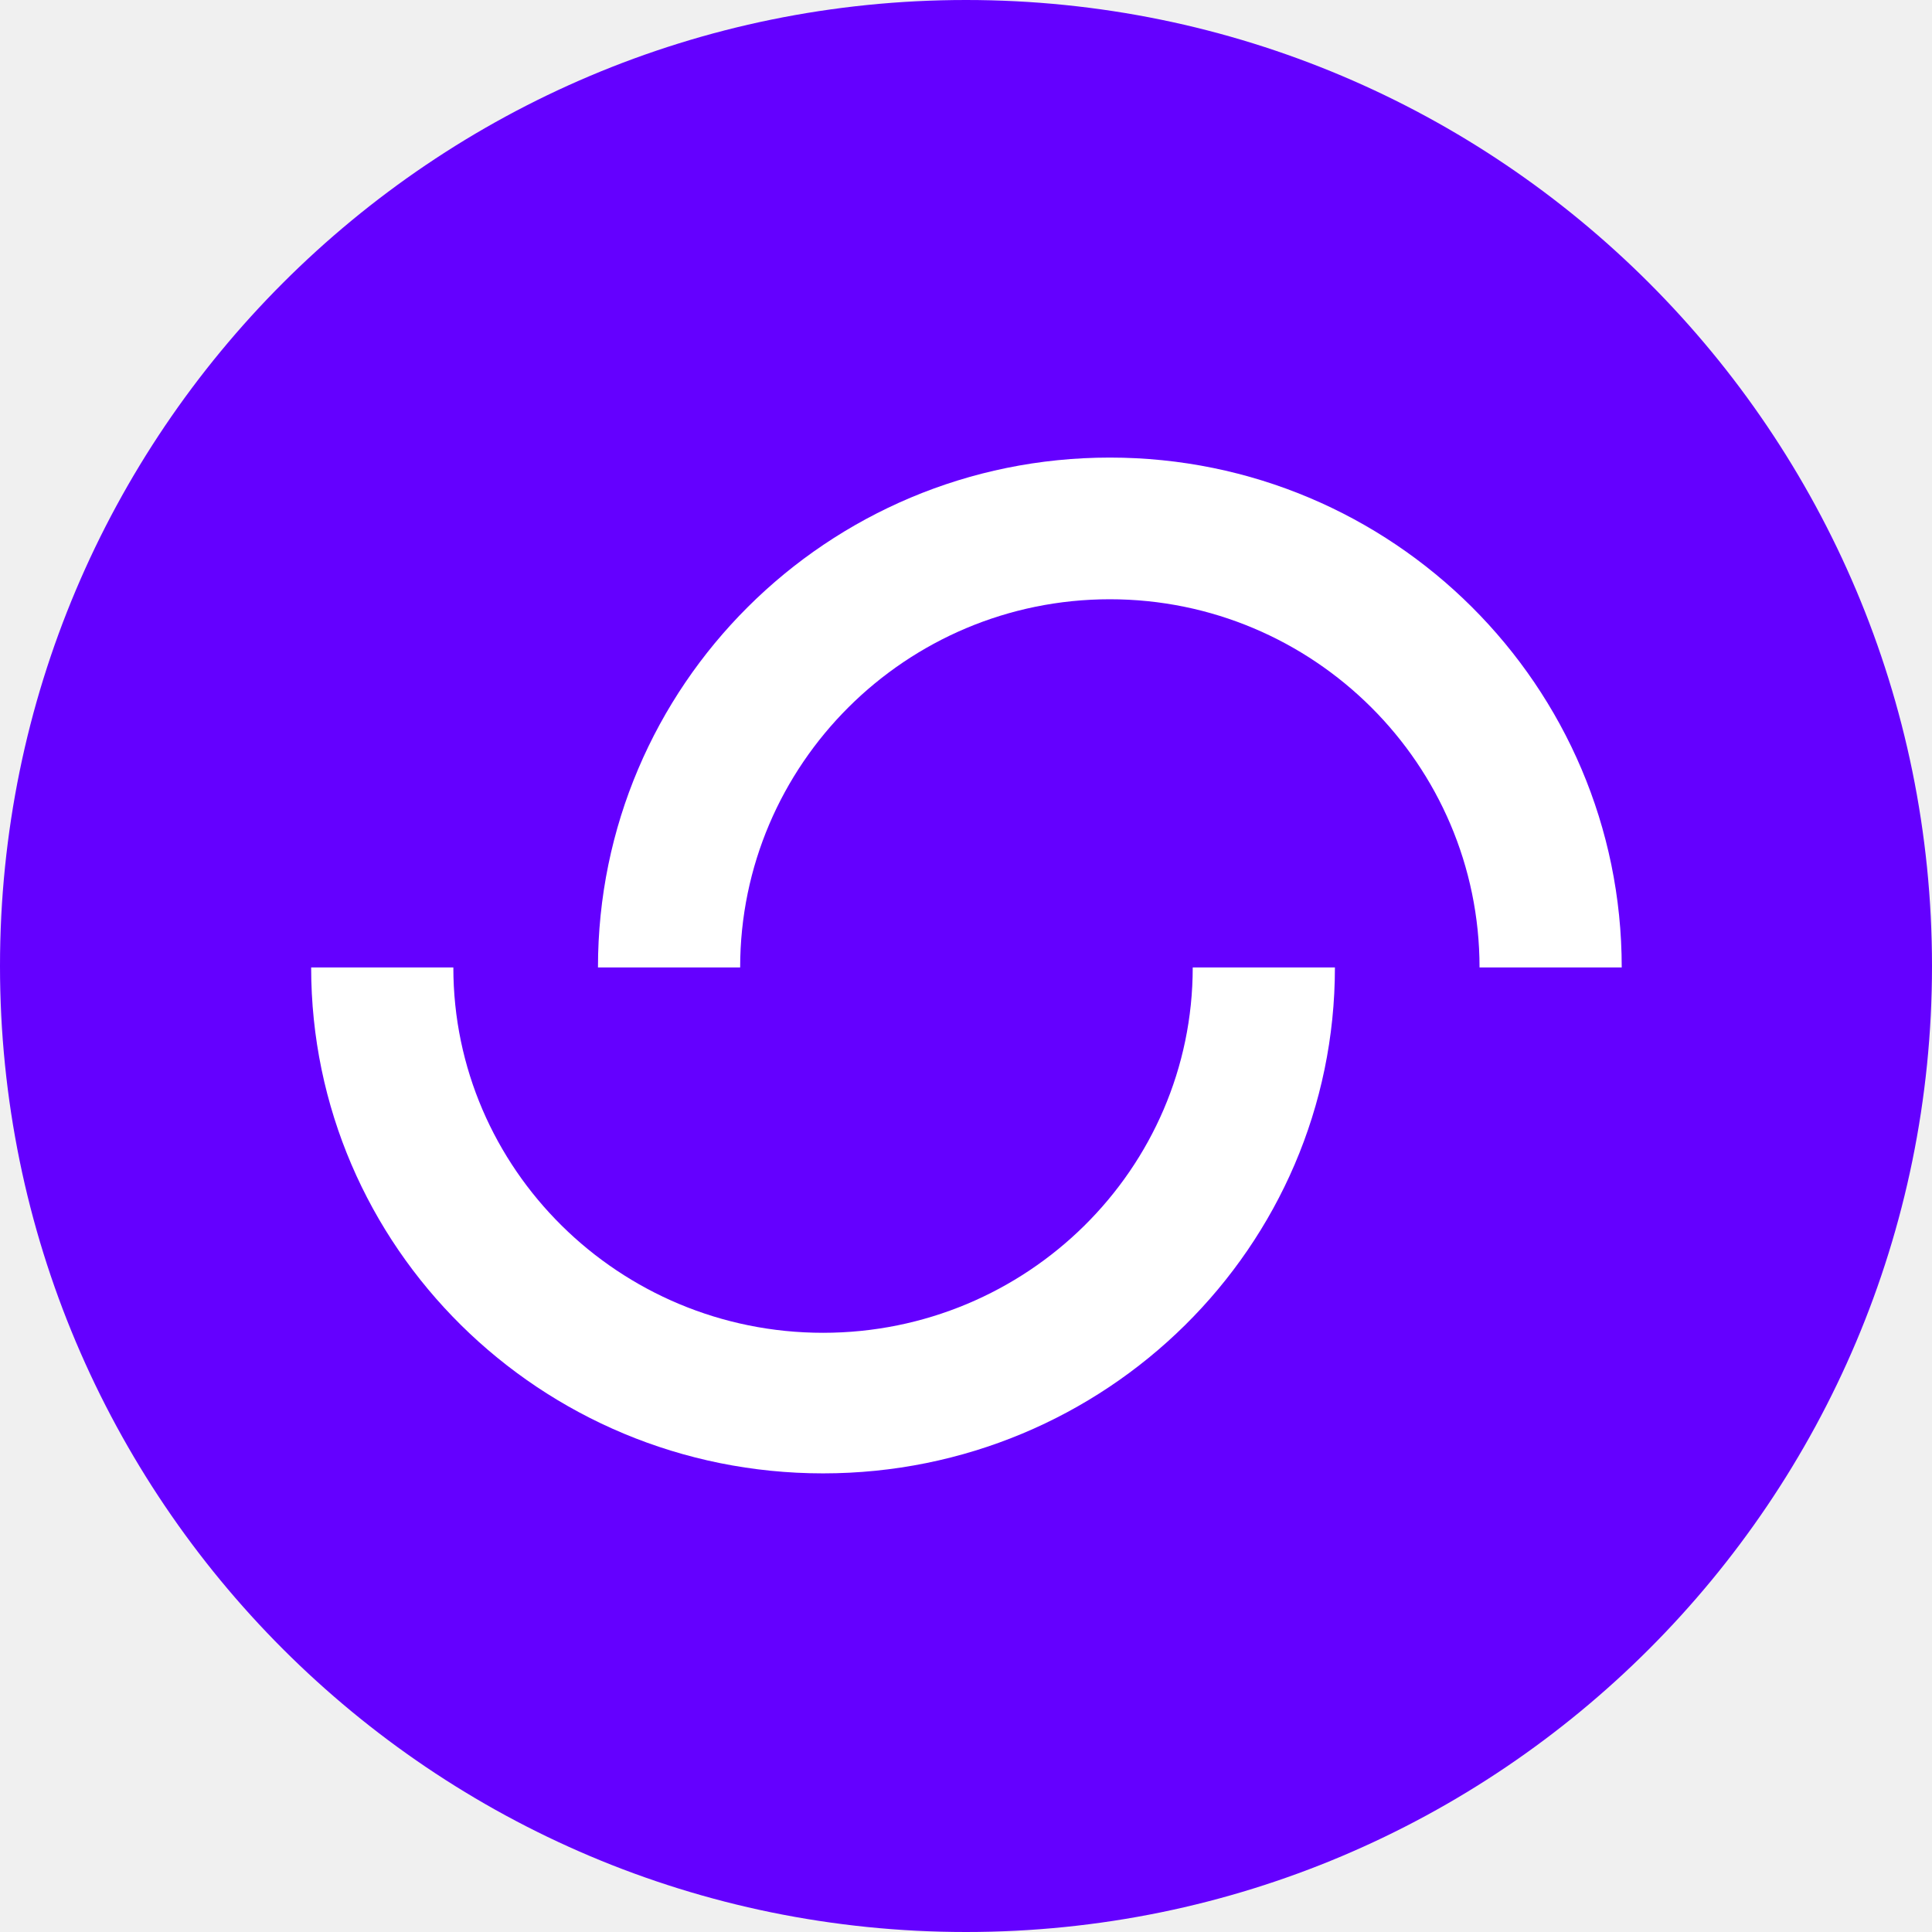
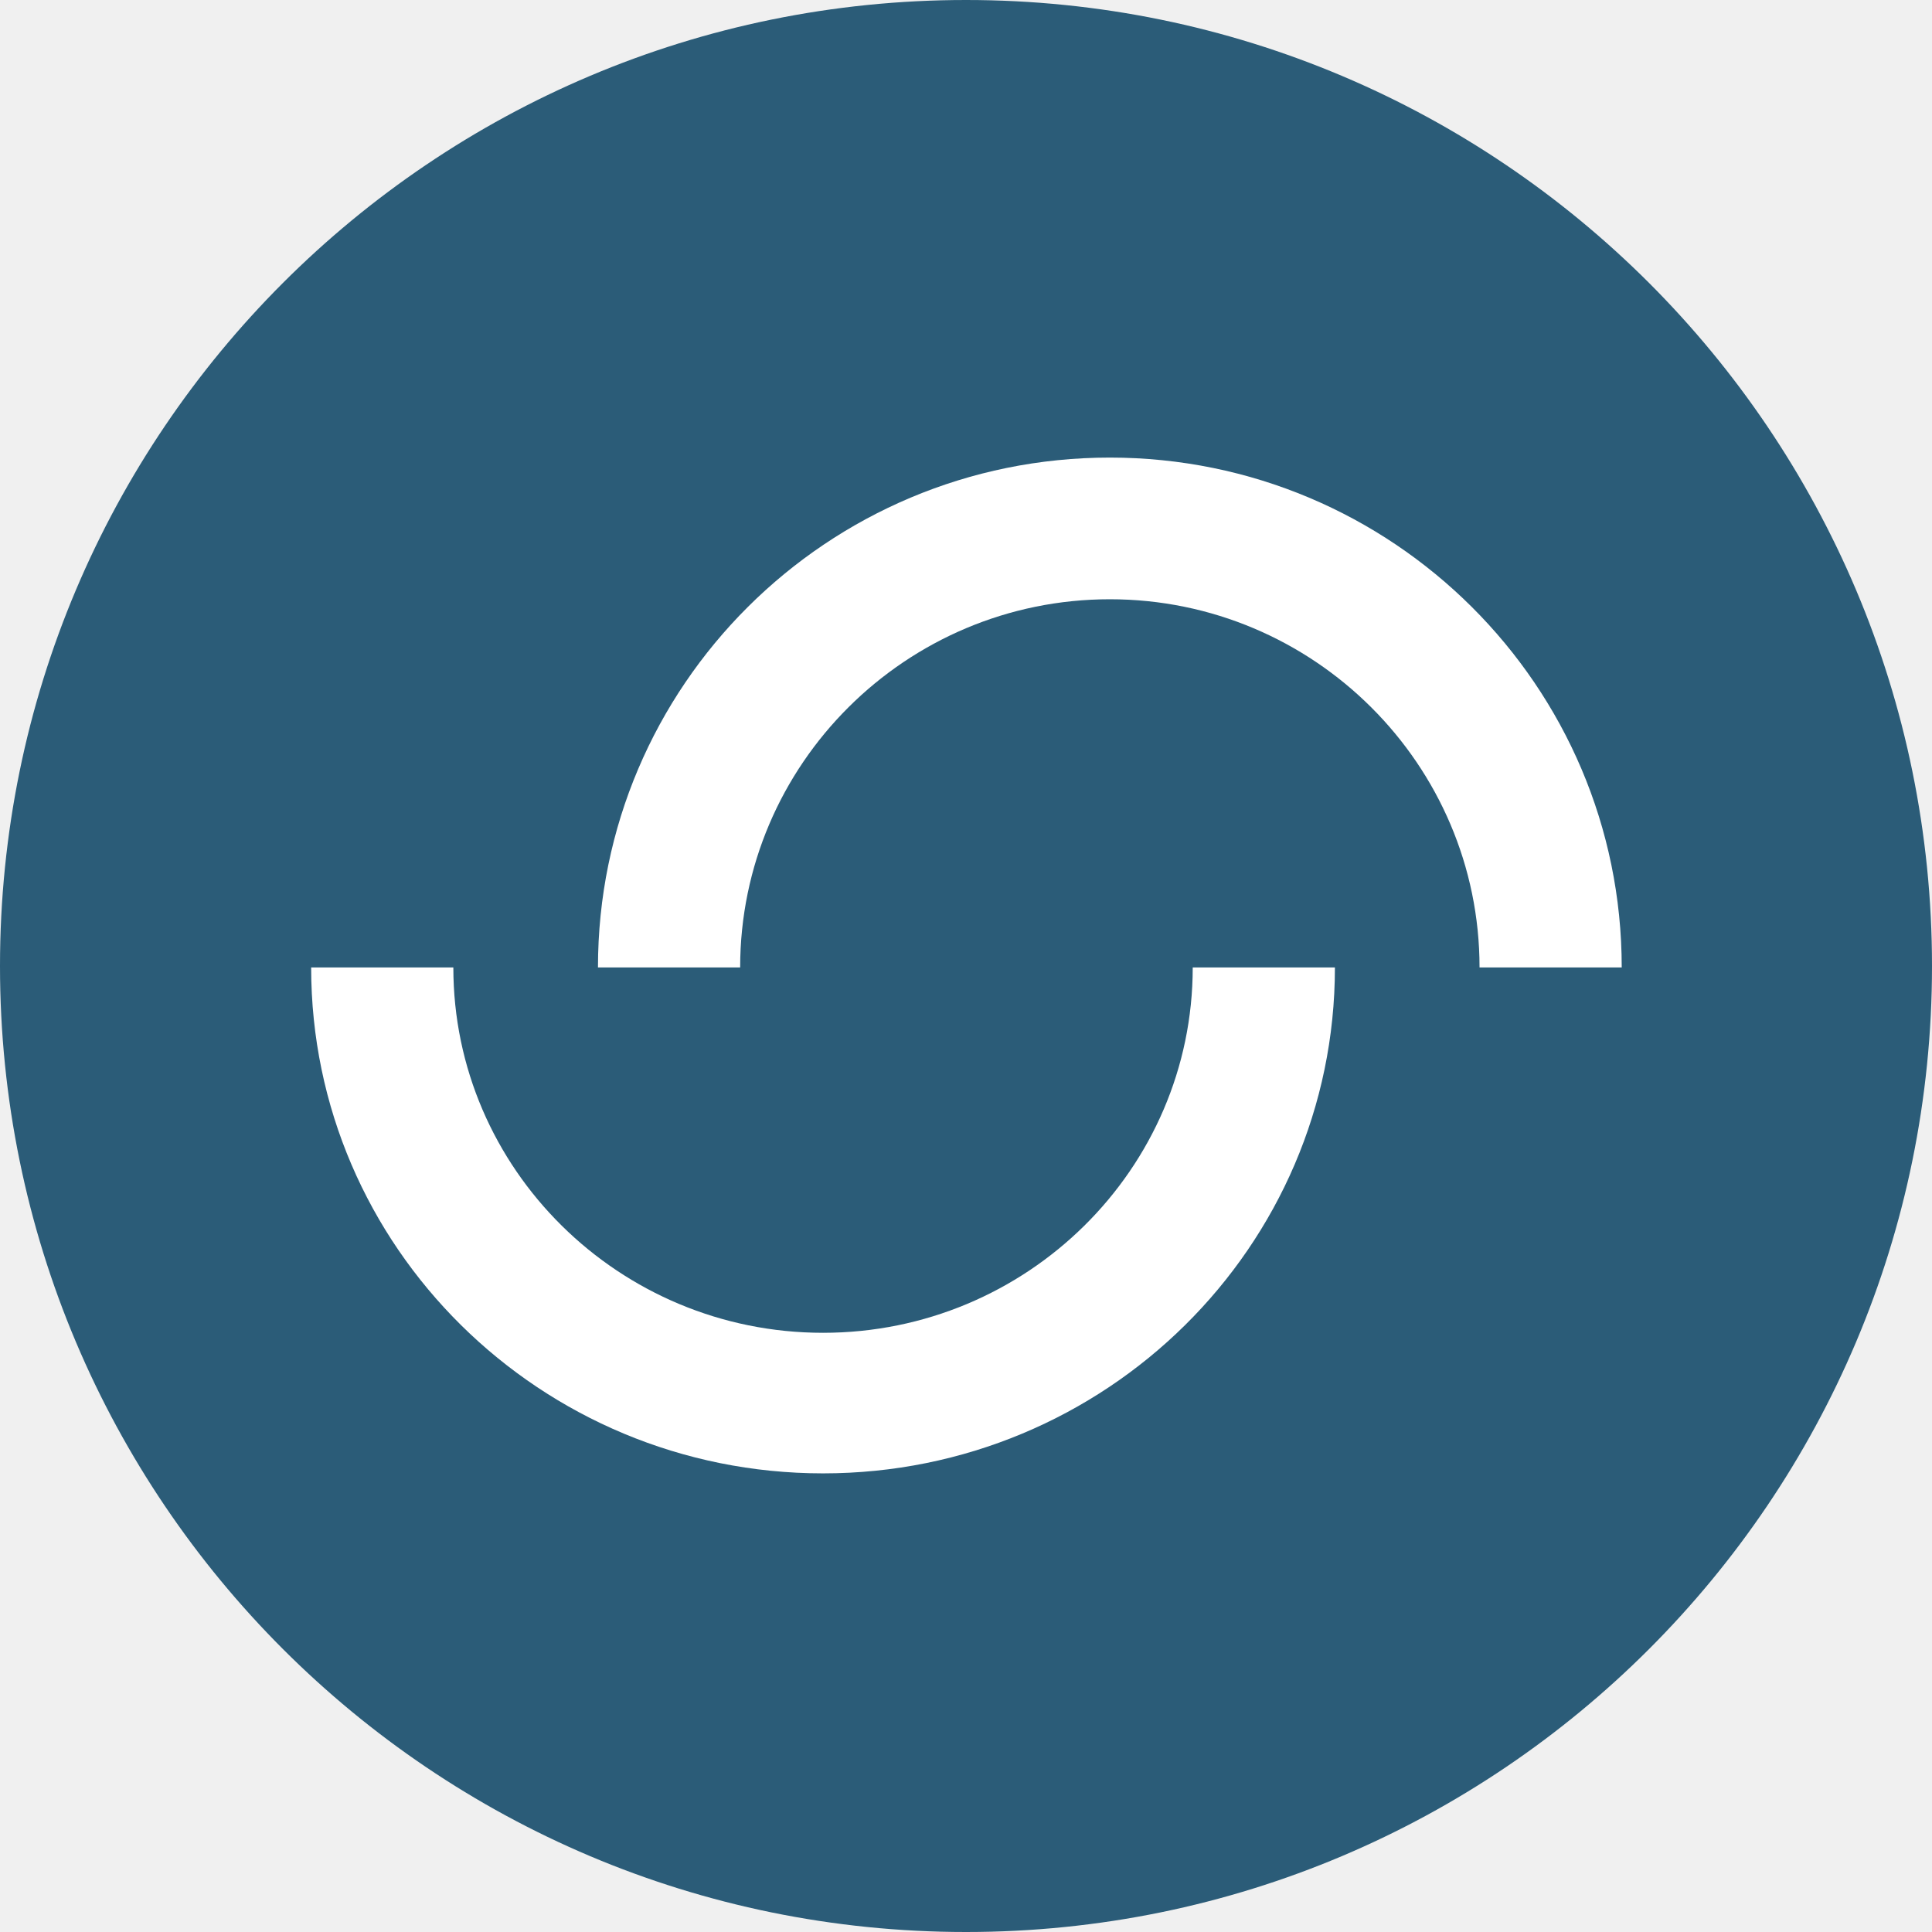
<svg xmlns="http://www.w3.org/2000/svg" width="950" height="950" viewBox="0 0 950 950" fill="none">
-   <circle cx="475" cy="475" r="475" fill="#6400FF" />
+   <circle cx="475" cy="475" r="475" fill="#2B5C78" />
  <path d="M545.732 225C406.741 225 294.031 337.236 294.031 475.722H363.948C363.948 375.879 445.473 294.666 545.732 294.666C645.991 294.666 727.516 375.918 727.516 475.722H797.433C797.433 337.274 684.723 225 545.732 225Z" fill="white" />
  <path d="M404.701 724.484C543.692 724.484 656.402 613.125 656.402 475.721H586.485C586.485 574.783 504.96 655.362 404.701 655.362C304.442 655.362 222.917 574.745 222.917 475.721H153C153 613.086 265.71 724.484 404.701 724.484Z" fill="white" />
</svg>
